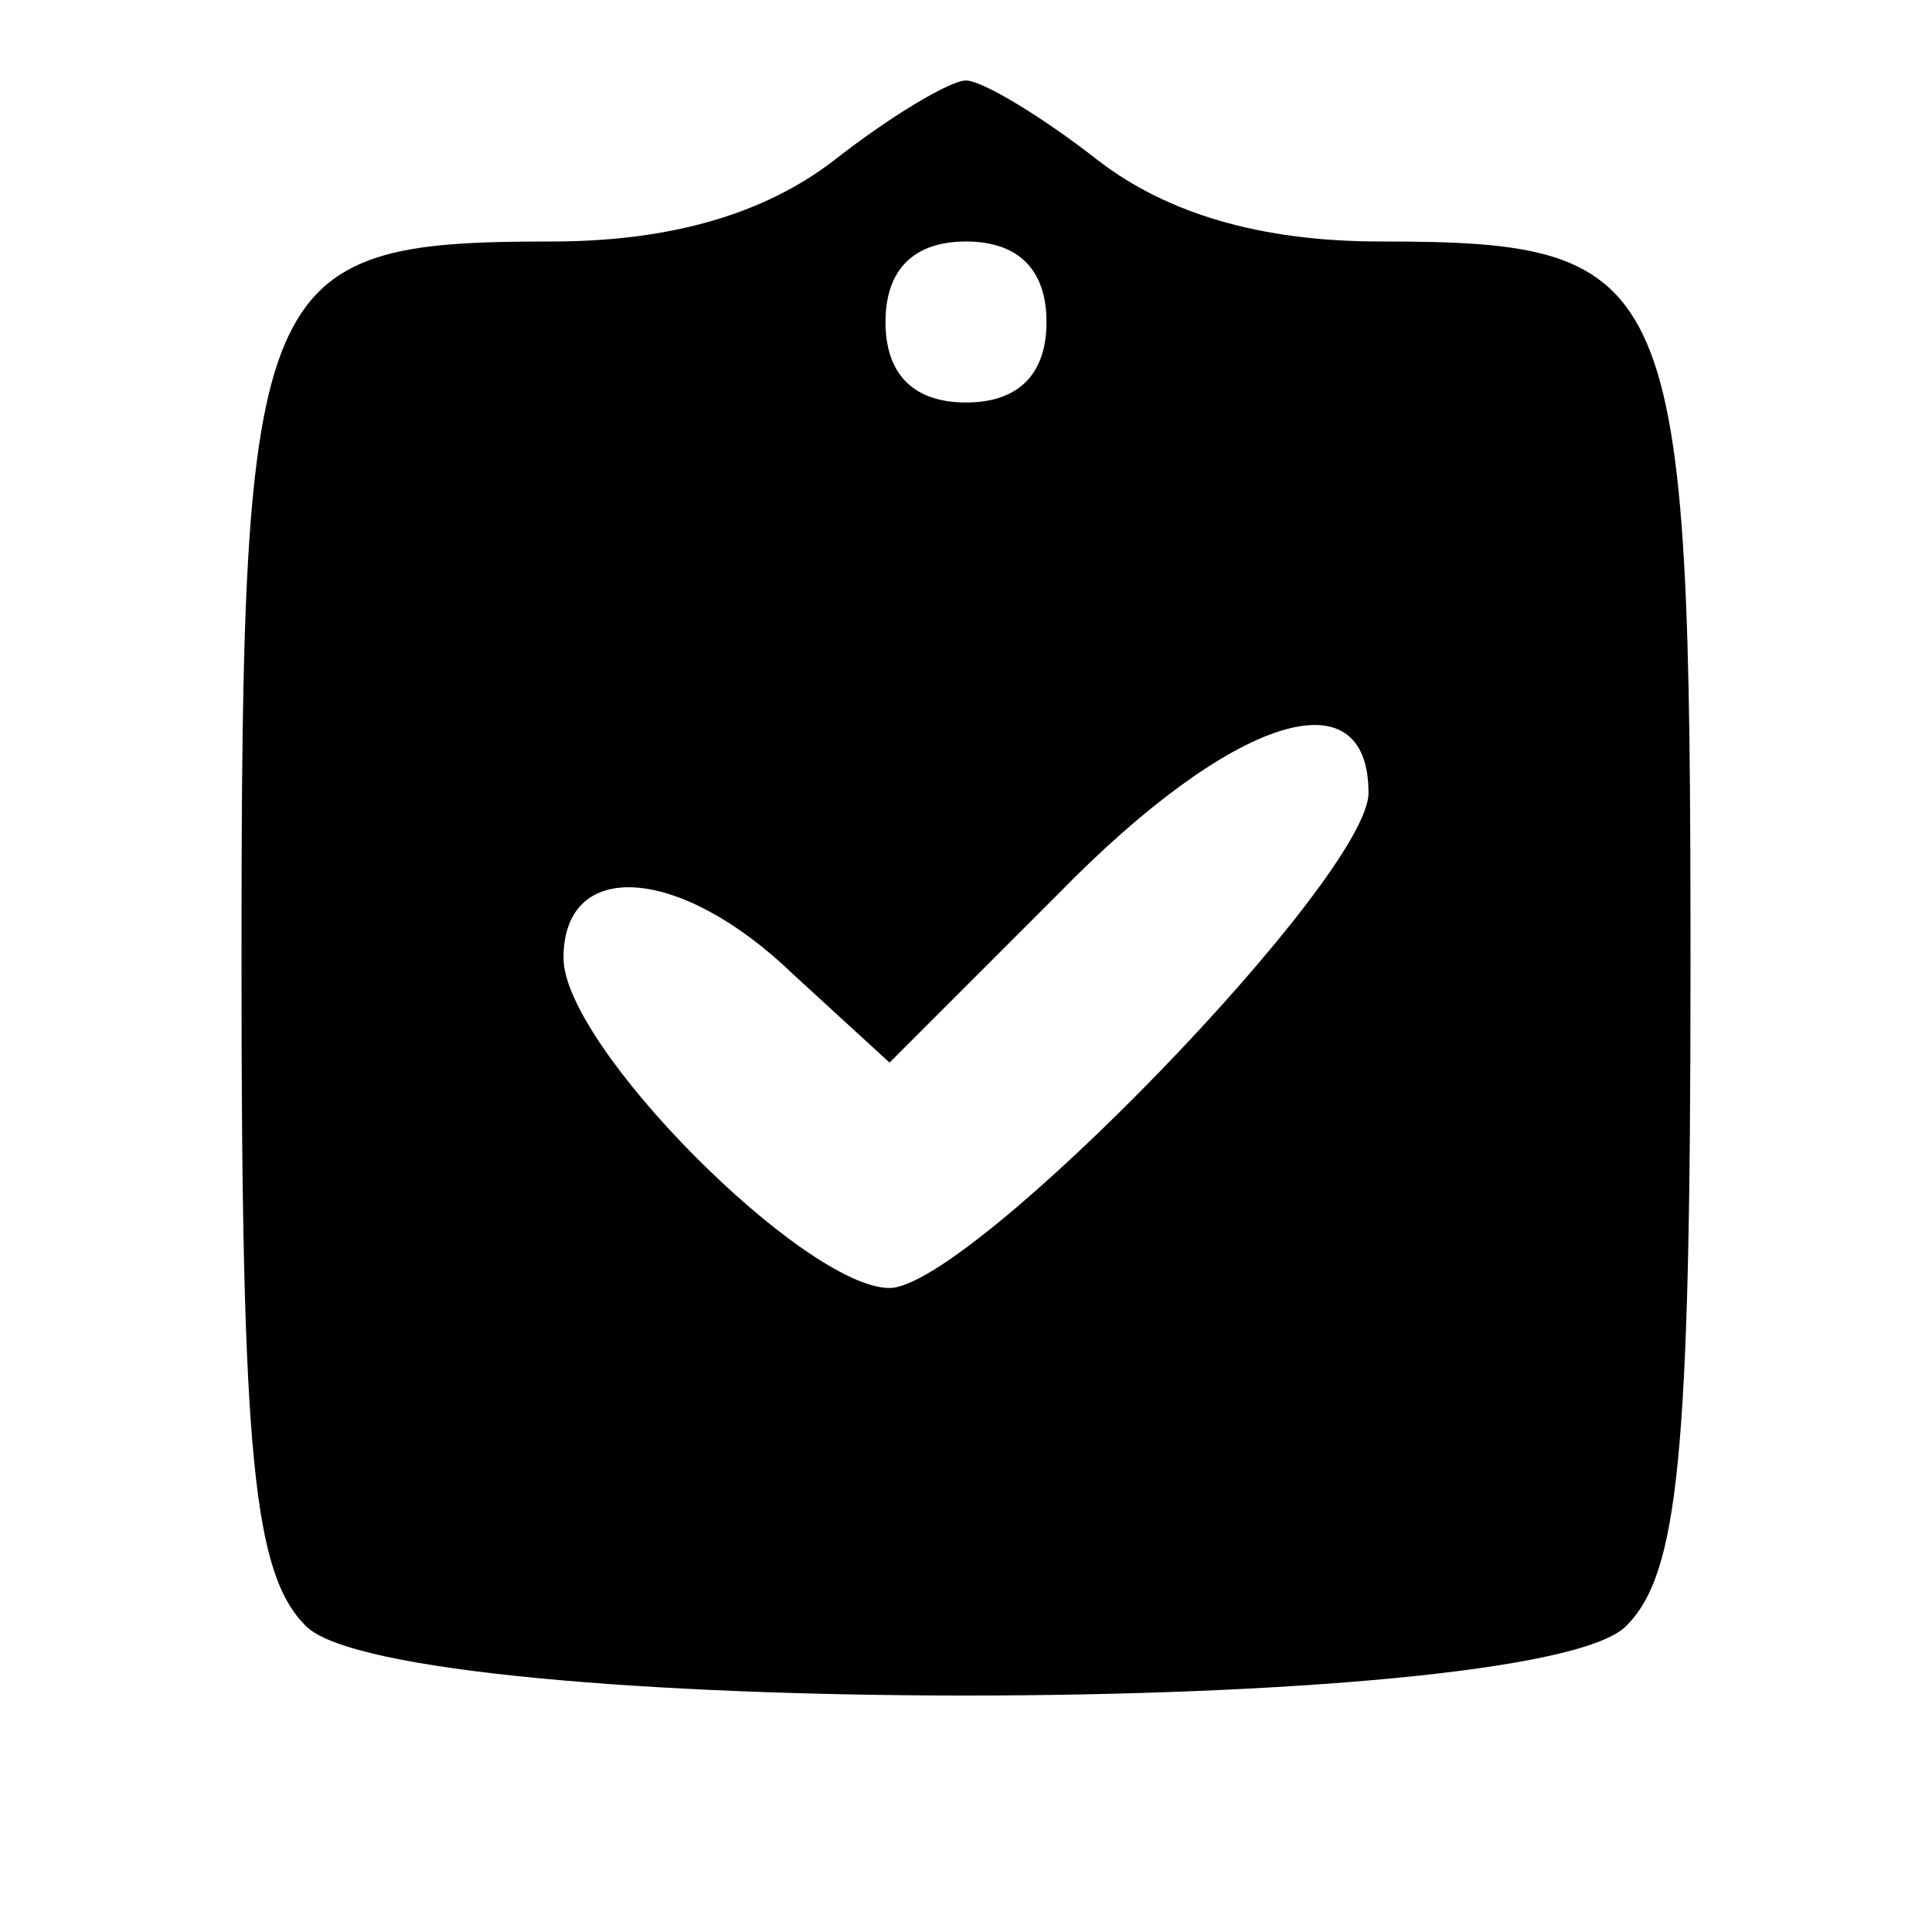
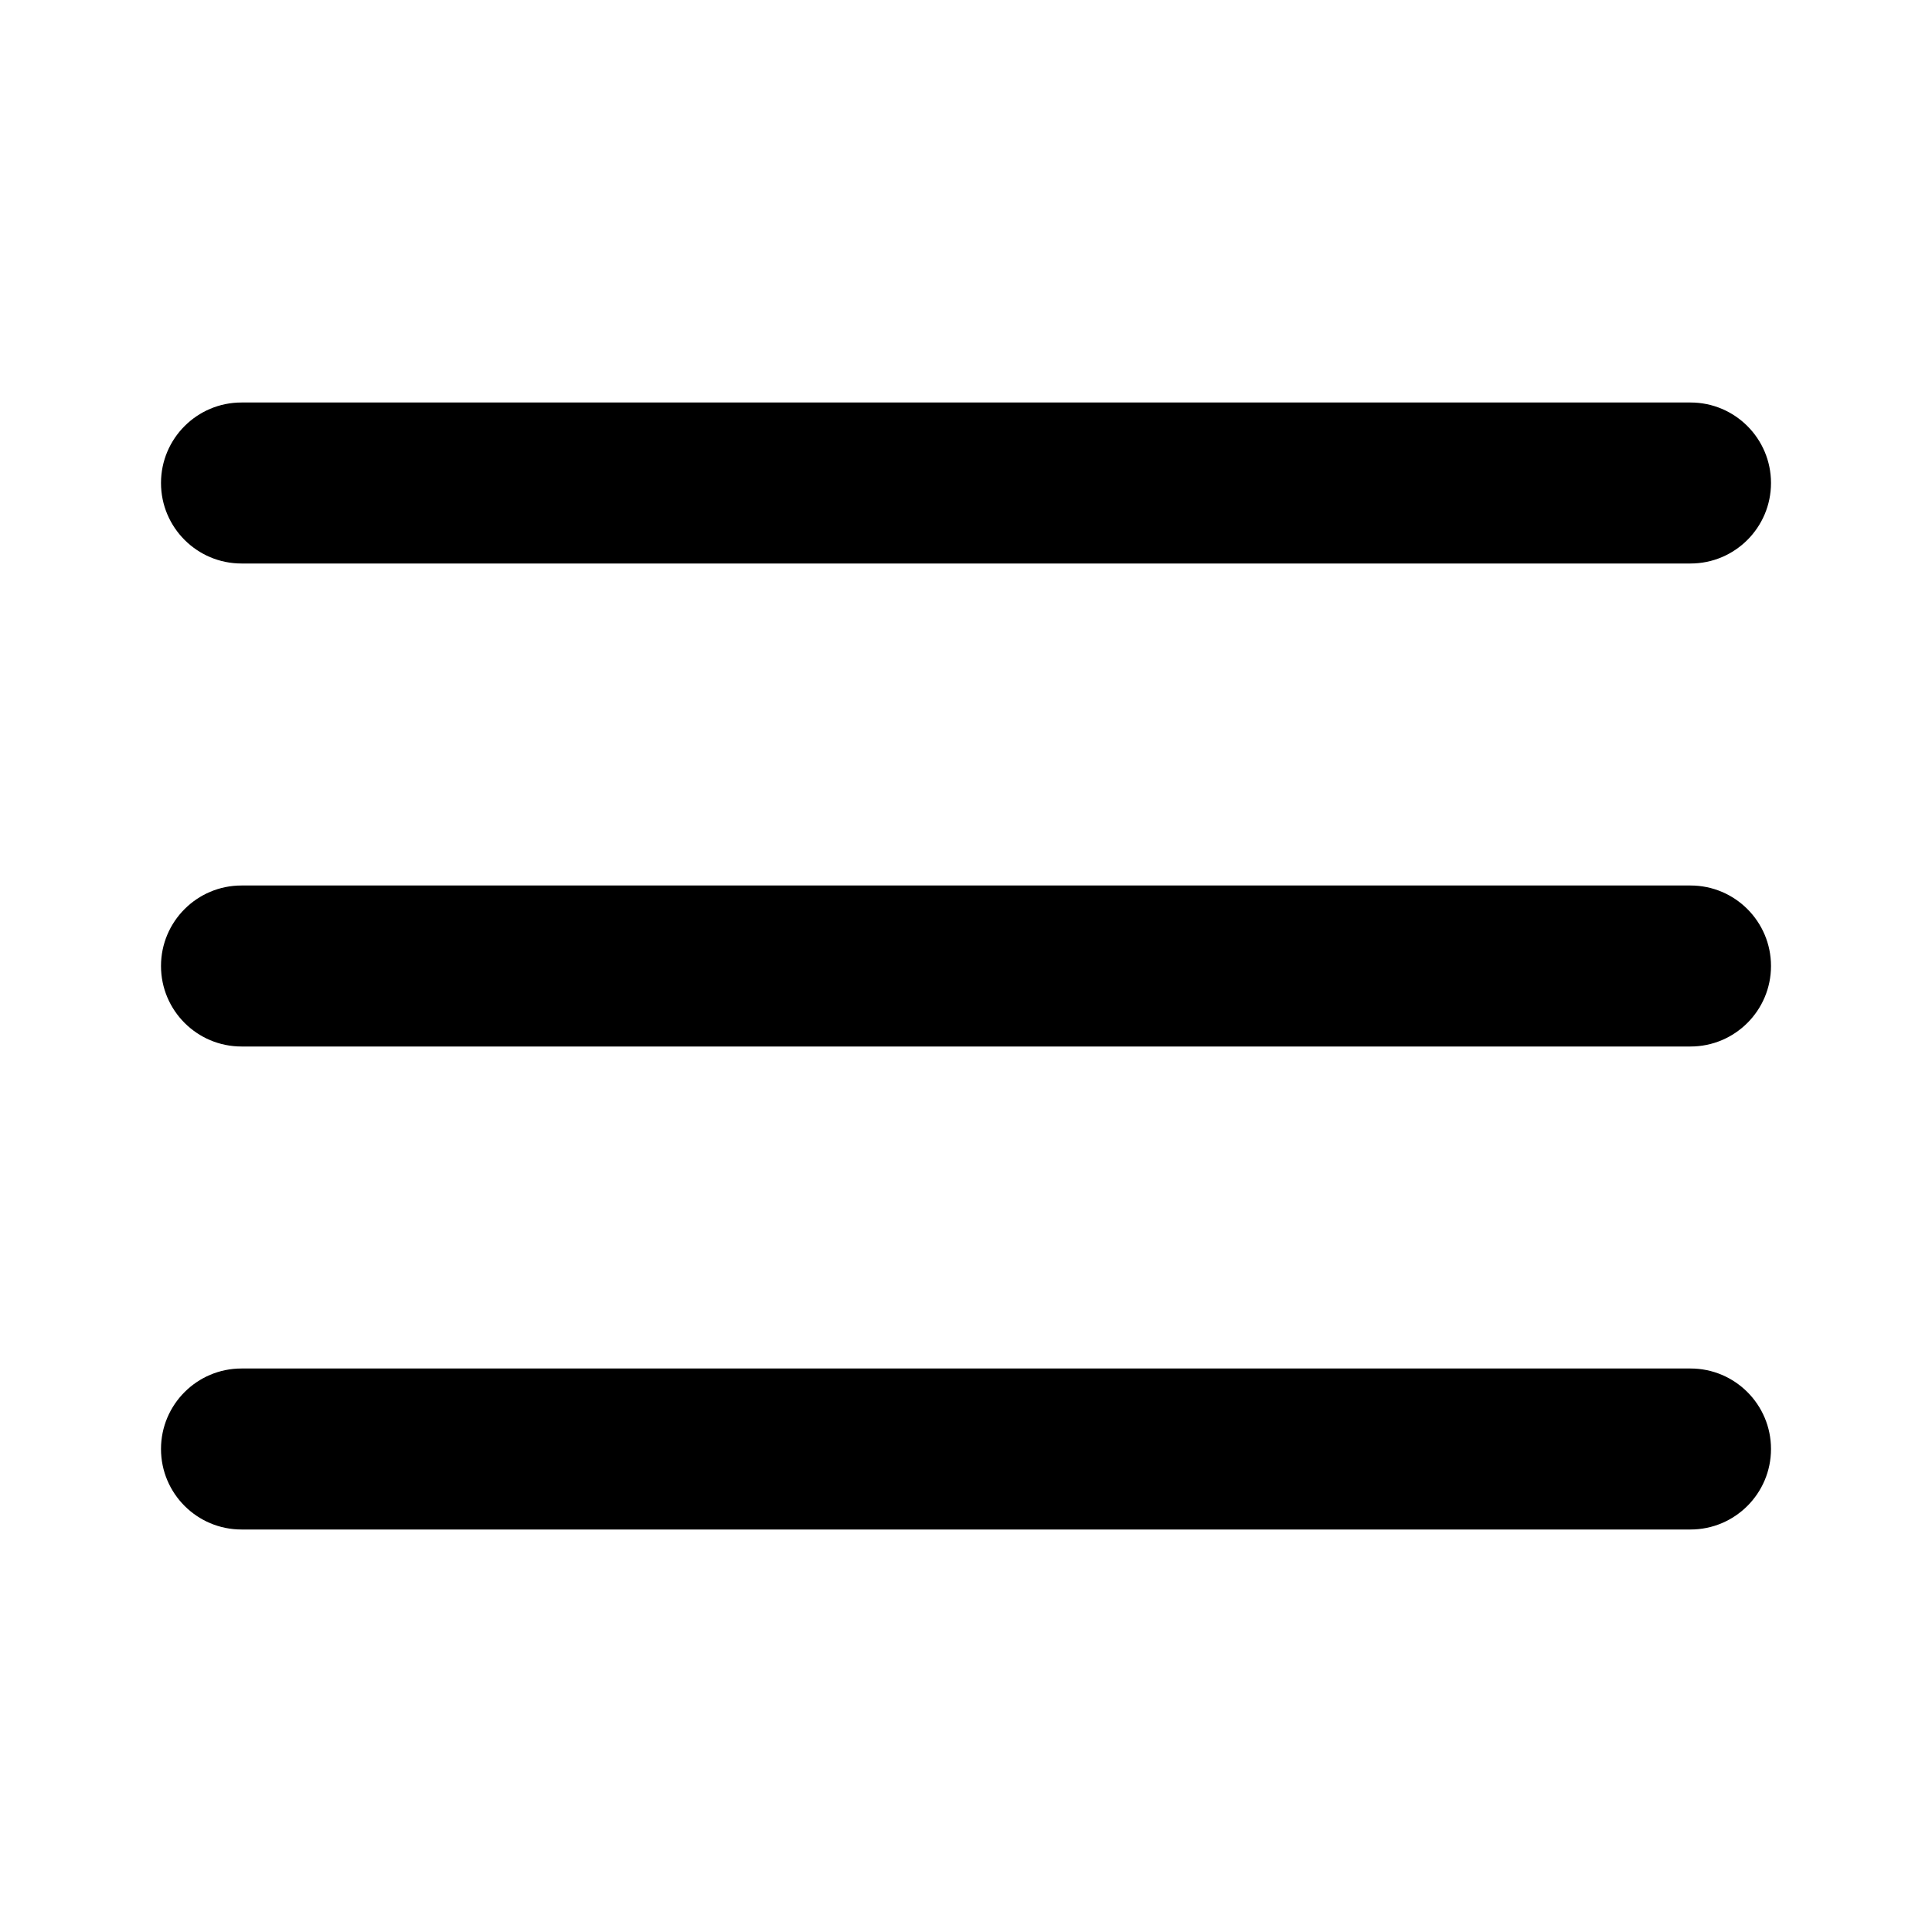
- <svg xmlns="http://www.w3.org/2000/svg" version="1.0" width="48pt" height="48pt" viewBox="0 0 48 48" preserveAspectRatio="xMidYMid meet">
-   <g transform="translate(0,48) scale(0.1,-0.1)" fill="#000000" stroke="none">
-     <path d="M207 440 c-17 -13 -40 -20 -70 -20 -74 0 -77 -8 -77 -180 0 -122 3 -151 16 -164 23 -23 305 -23 328 0 13 13 16 42 16 164 0 172 -3 180 -77 180 -30 0 -53 7 -70 20 -14 11 -29 20 -33 20 -4 0 -19 -9 -33 -20z m53 -40 c0 -13 -7 -20 -20 -20 -13 0 -20 7 -20 20 0 13 7 20 20 20 13 0 20 -7 20 -20z m80 -117 c0 -21 -99 -123 -119 -123 -21 0 -81 60 -81 82 0 25 29 23 57 -4 l24 -22 42 42 c43 44 77 55 77 25z" />
-   </g>
+ <svg xmlns="http://www.w3.org/2000/svg" width="800px" height="800px" viewBox="0 0 24 24" fill="none">
+   <path d="M2 6C2 5.448 2.448 5 3 5H21C21.552 5 22 5.448 22 6C22 6.552 21.552 7 21 7H3C2.448 7 2 6.552 2 6Z" fill="#000000" />
+   <path d="M2 12C2 11.448 2.448 11 3 11H21C21.552 11 22 11.448 22 12C22 12.552 21.552 13 21 13H3C2.448 13 2 12.552 2 12Z" fill="#000000" />
+   <path d="M3 17C2.448 17 2 17.448 2 18C2 18.552 2.448 19 3 19H21C21.552 19 22 18.552 22 18C22 17.448 21.552 17 21 17H3Z" fill="#000000" />
</svg>
